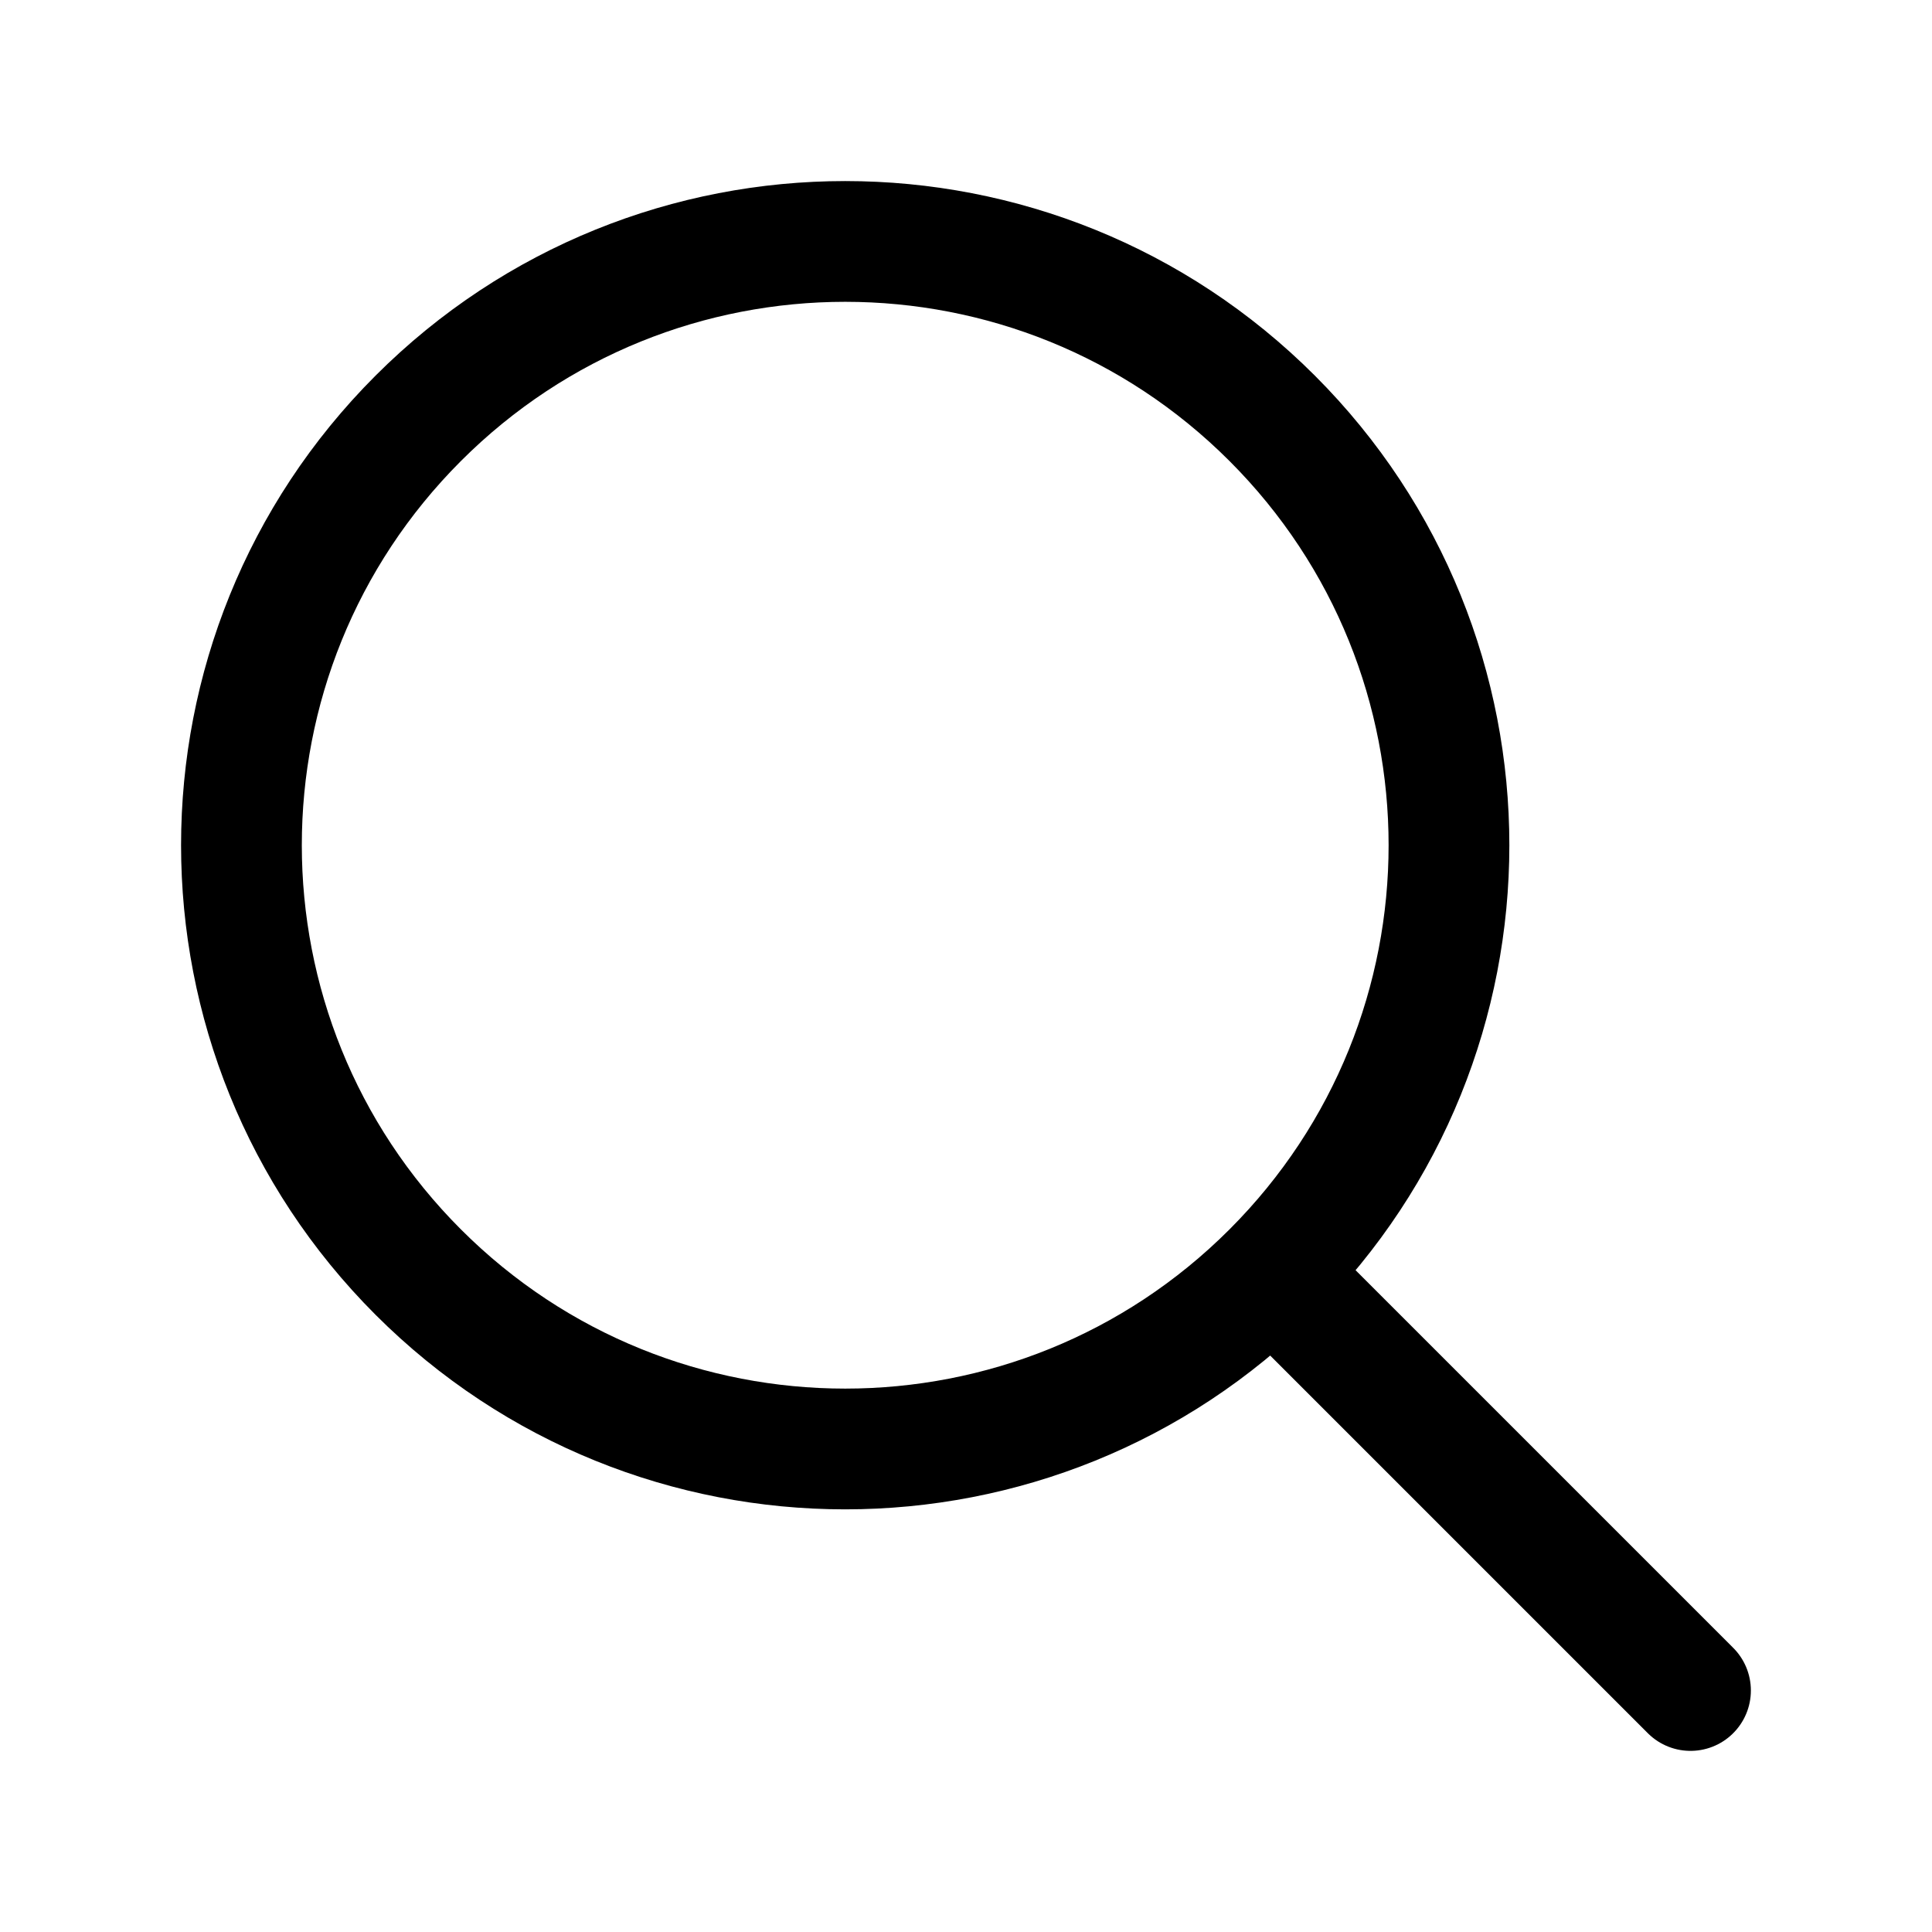
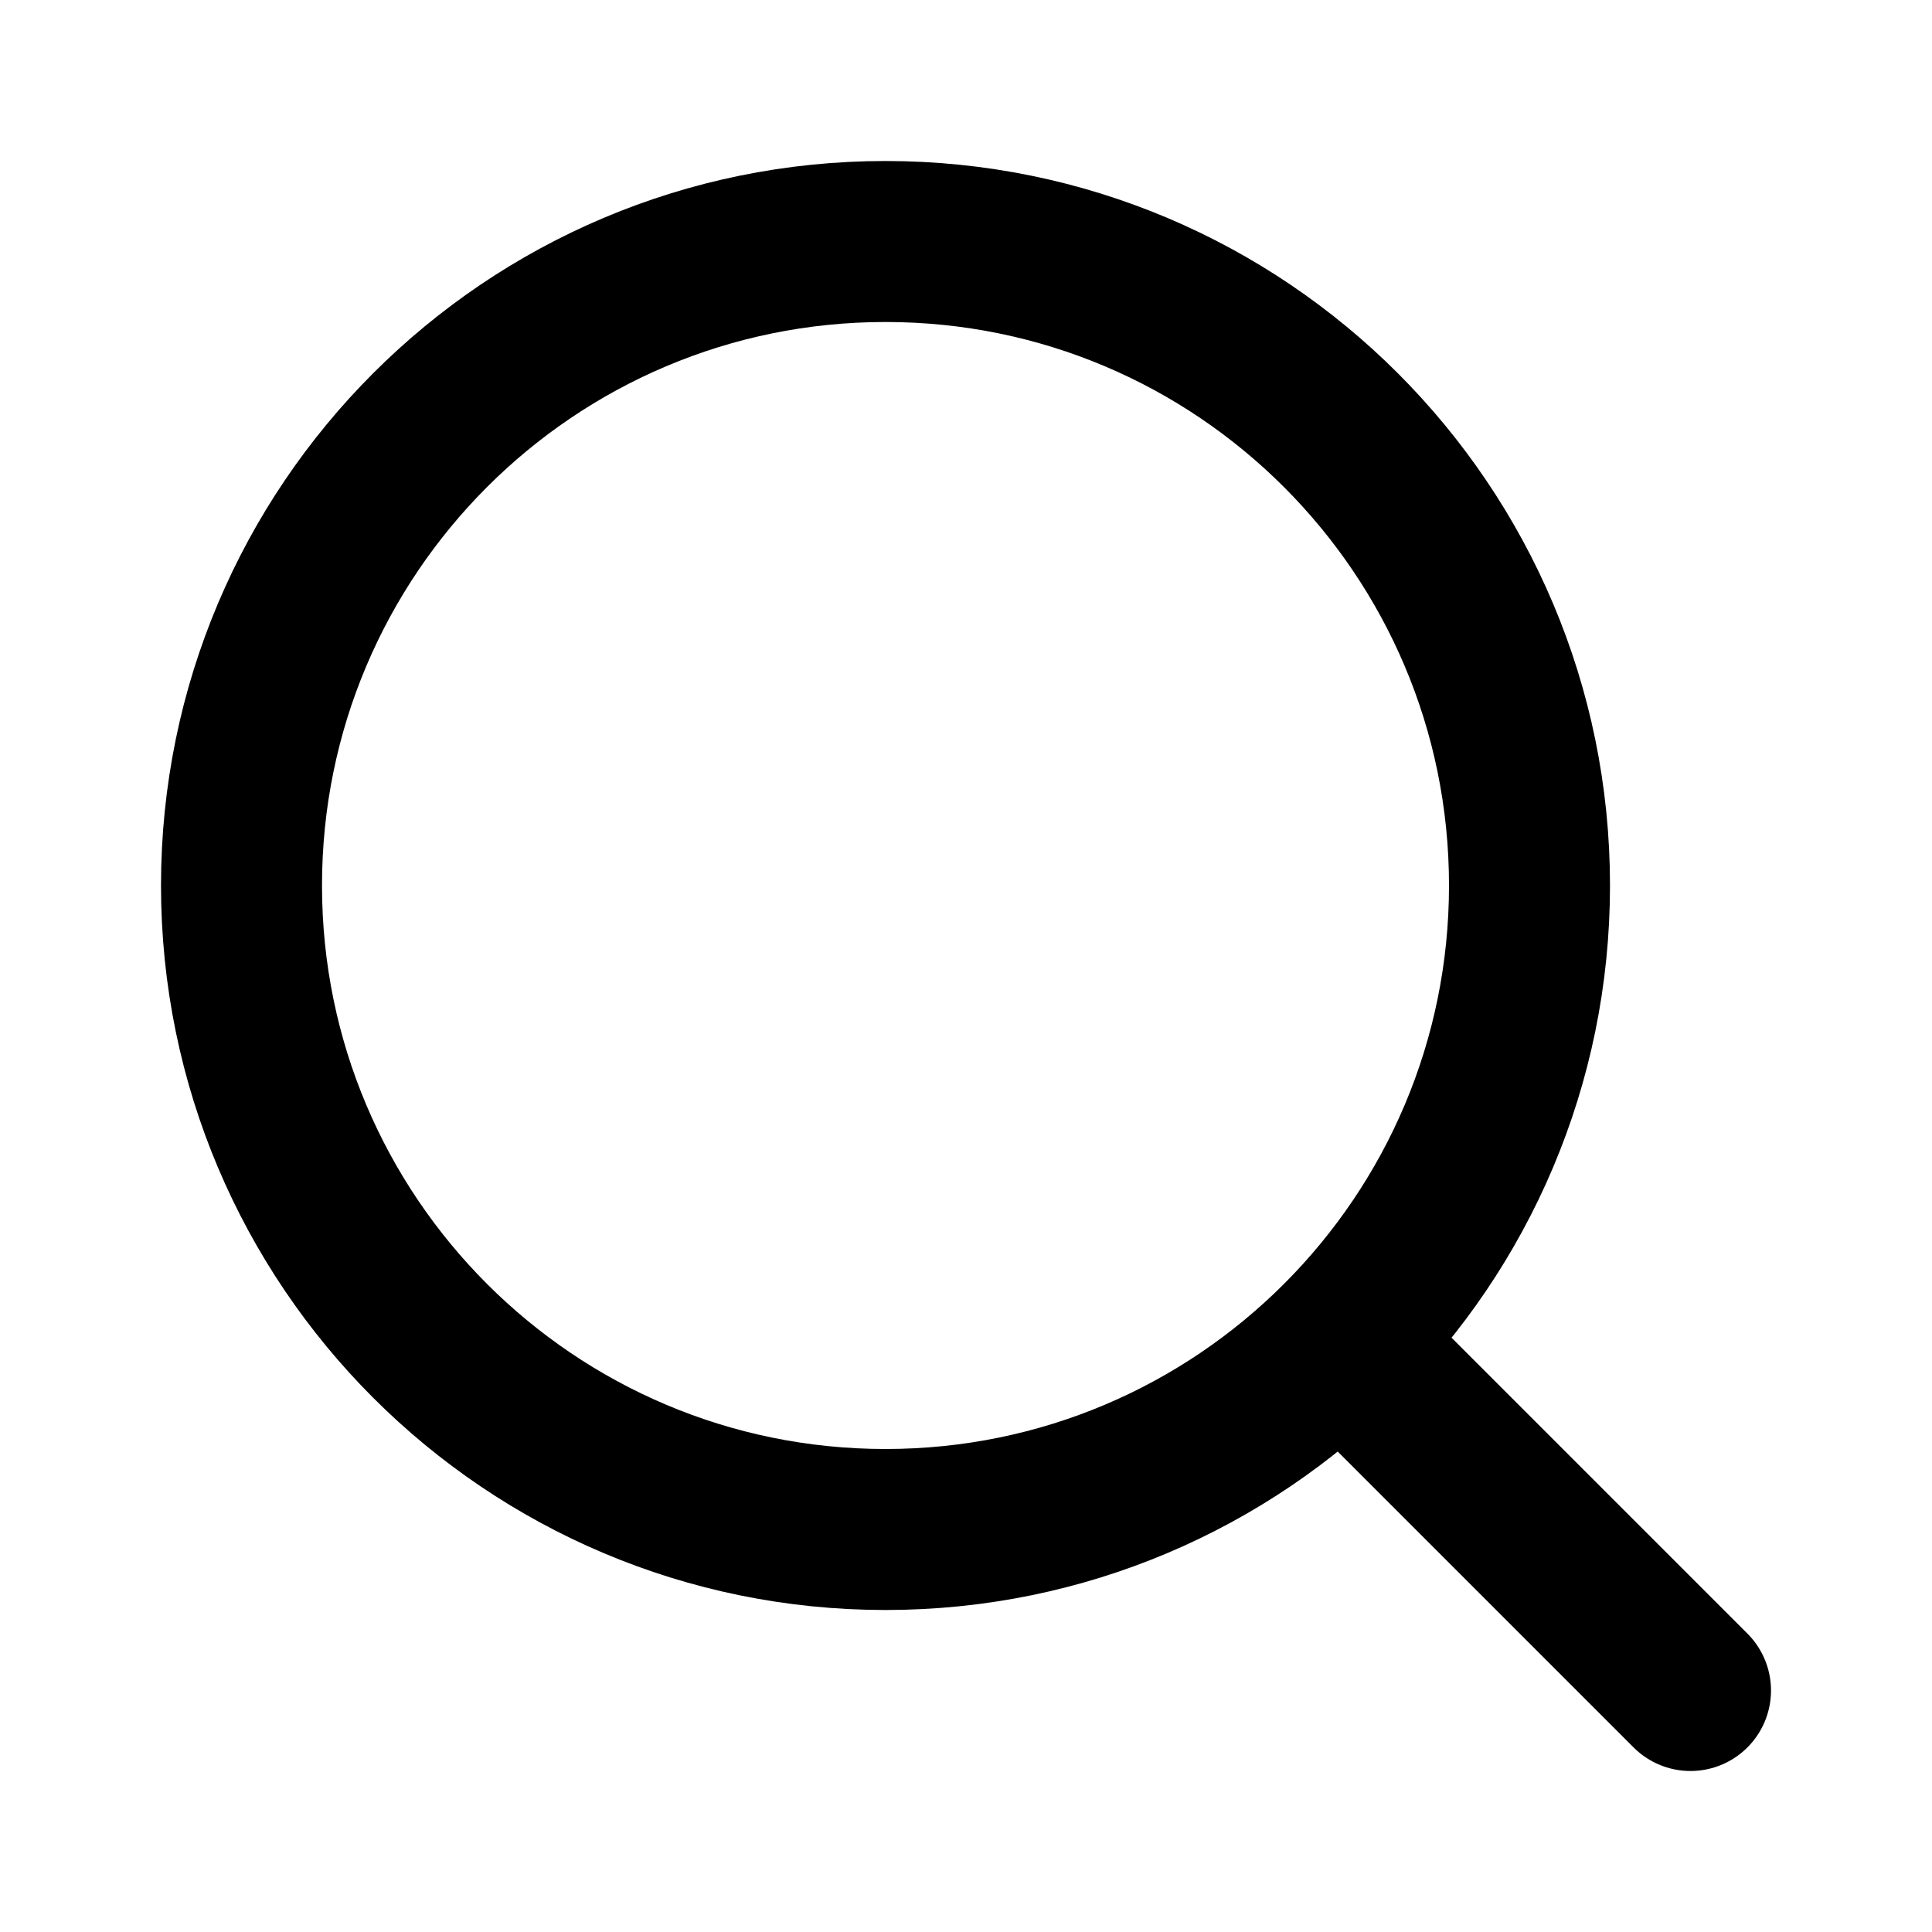
- <svg xmlns="http://www.w3.org/2000/svg" fill="none" viewBox="0 0 24 24" stroke-width="1.5" stroke="currentColor" class="size-6">
-   <path stroke-linecap="round" stroke-linejoin="round" d="m21 21-5.197-5.197m0 0A7.5 7.5 0 1 0 5.196 5.196a7.5 7.5 0 0 0 10.607 10.607Z" />
+ <svg xmlns="http://www.w3.org/2000/svg" width="24" height="24" viewBox="0 0 24 24" fill="none" stroke="currentColor" stroke-width="2" stroke-linecap="round" stroke-linejoin="round" class="lucide lucide-search-icon lucide-search">
+   <path d="m21 21-4.34-4.34" />
+   <circle cx="11" cy="11" r="8" />
</svg>
